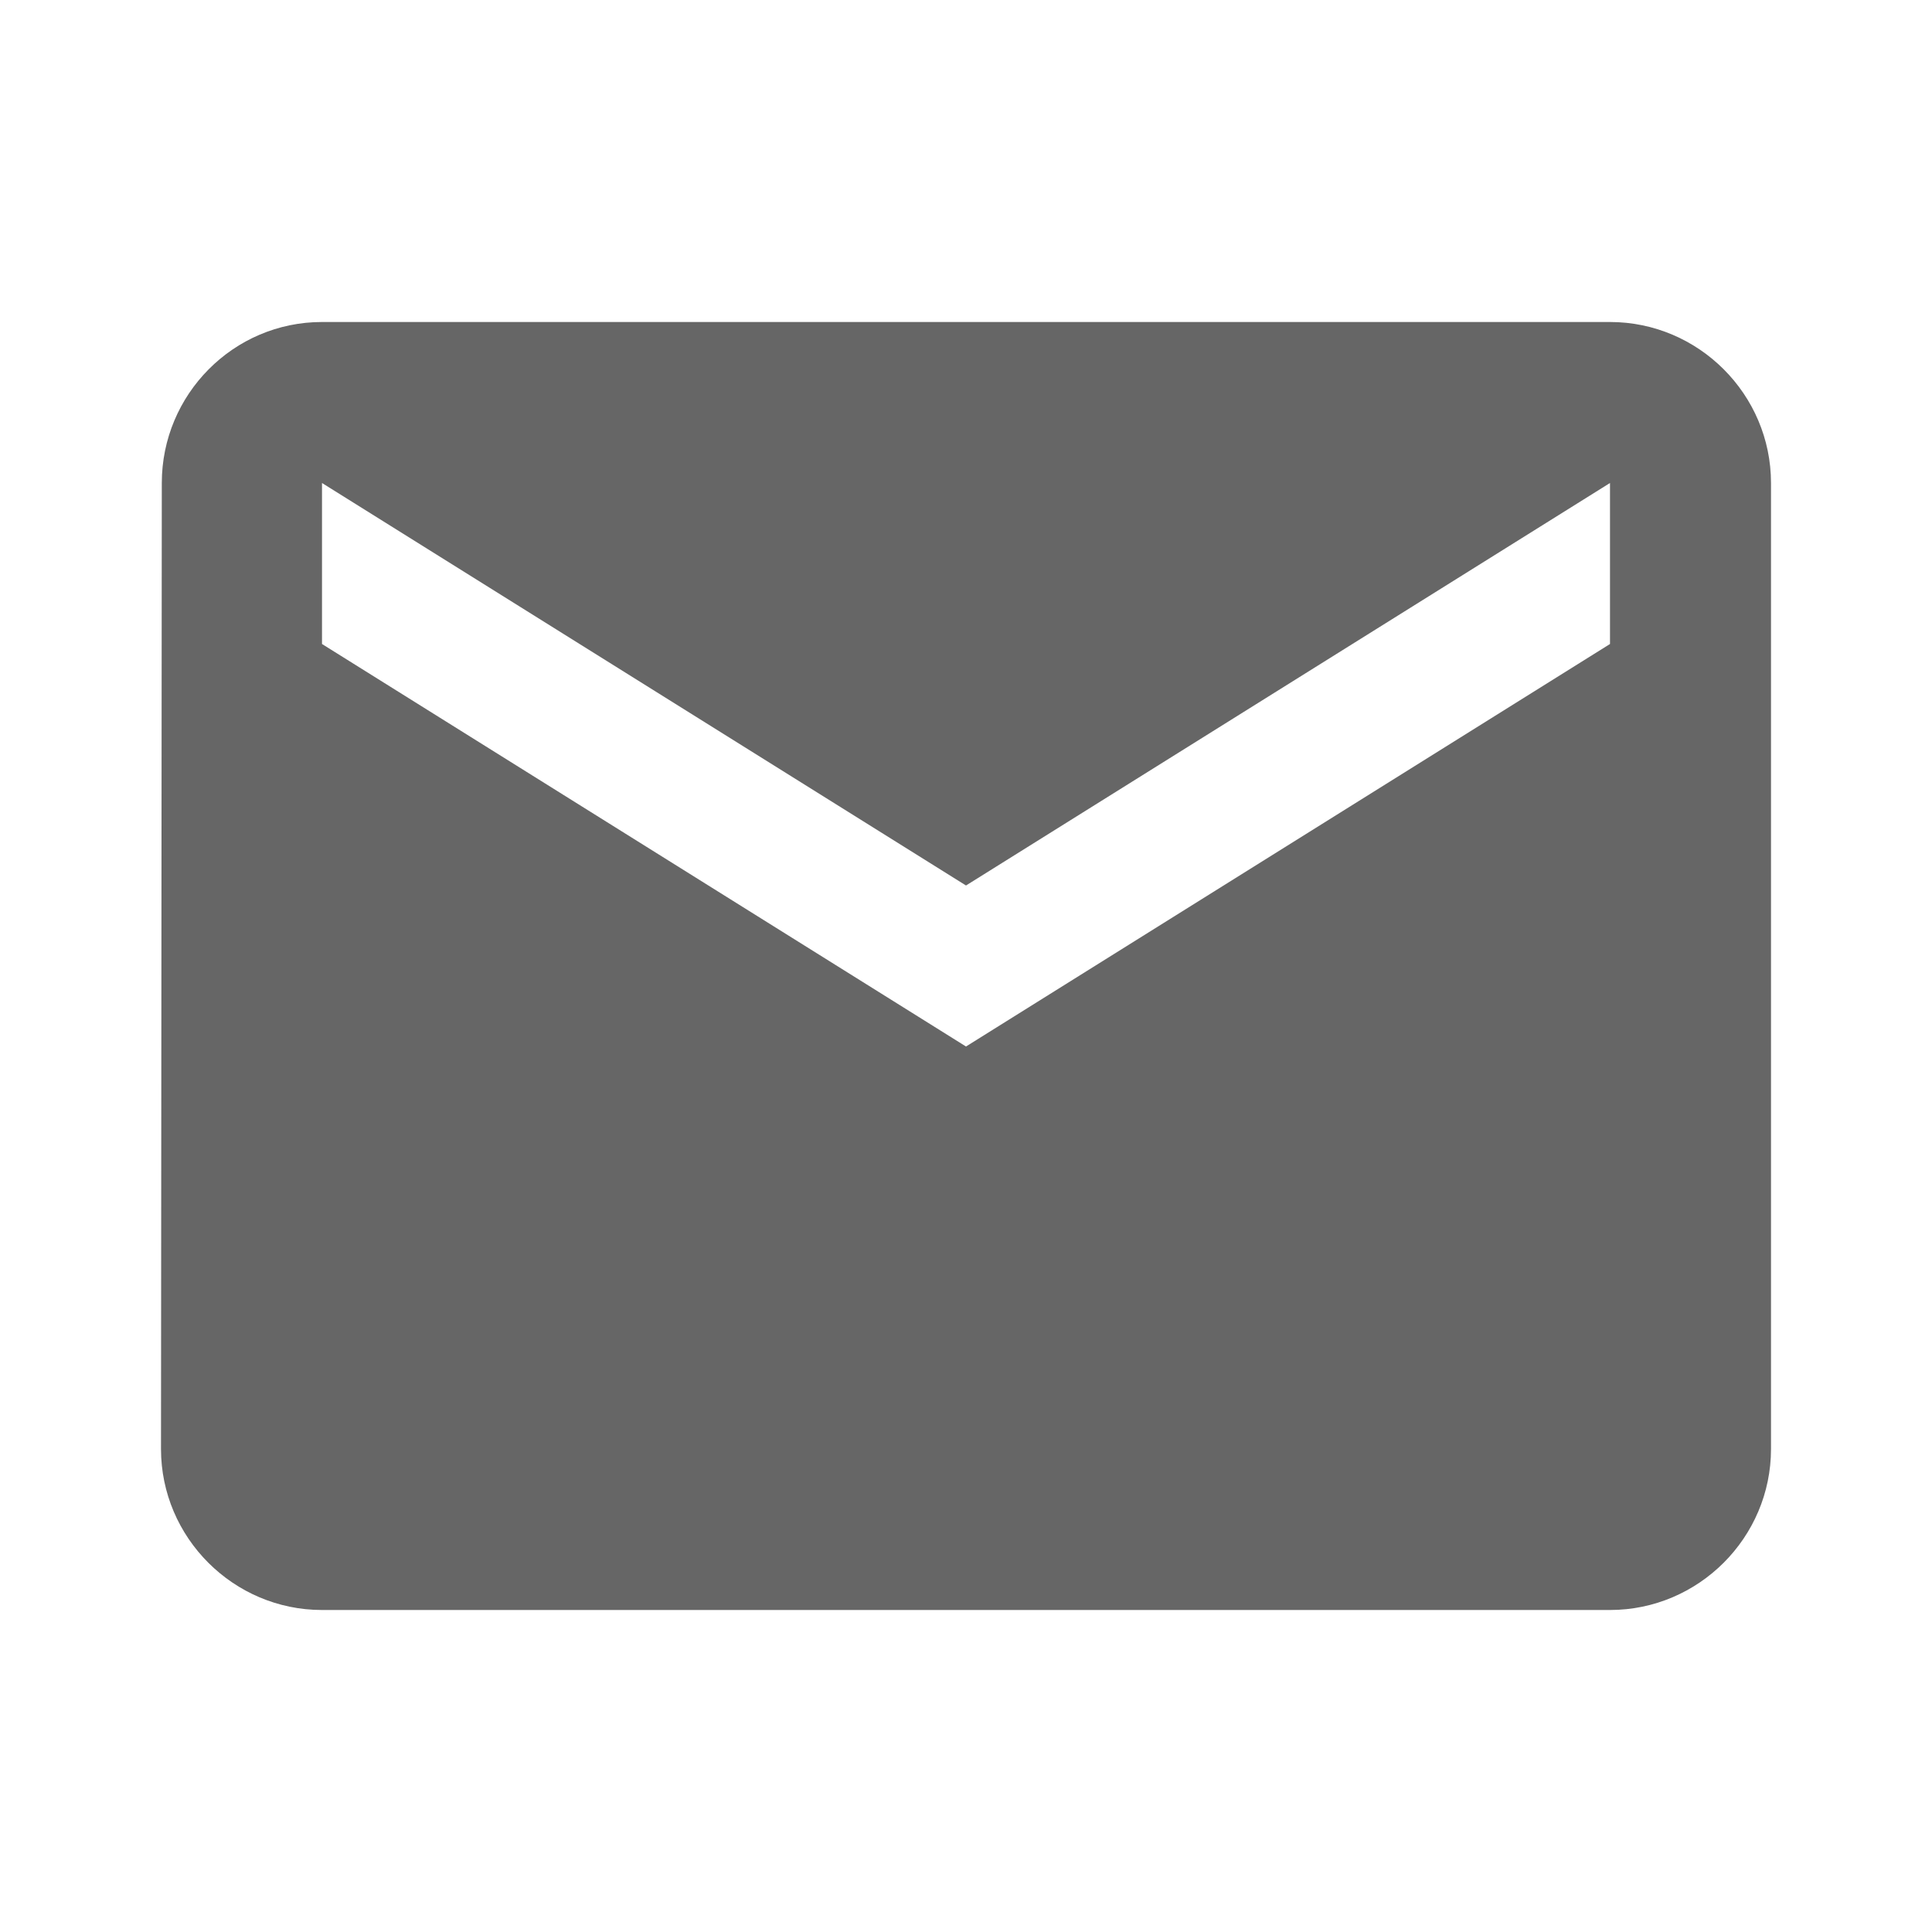
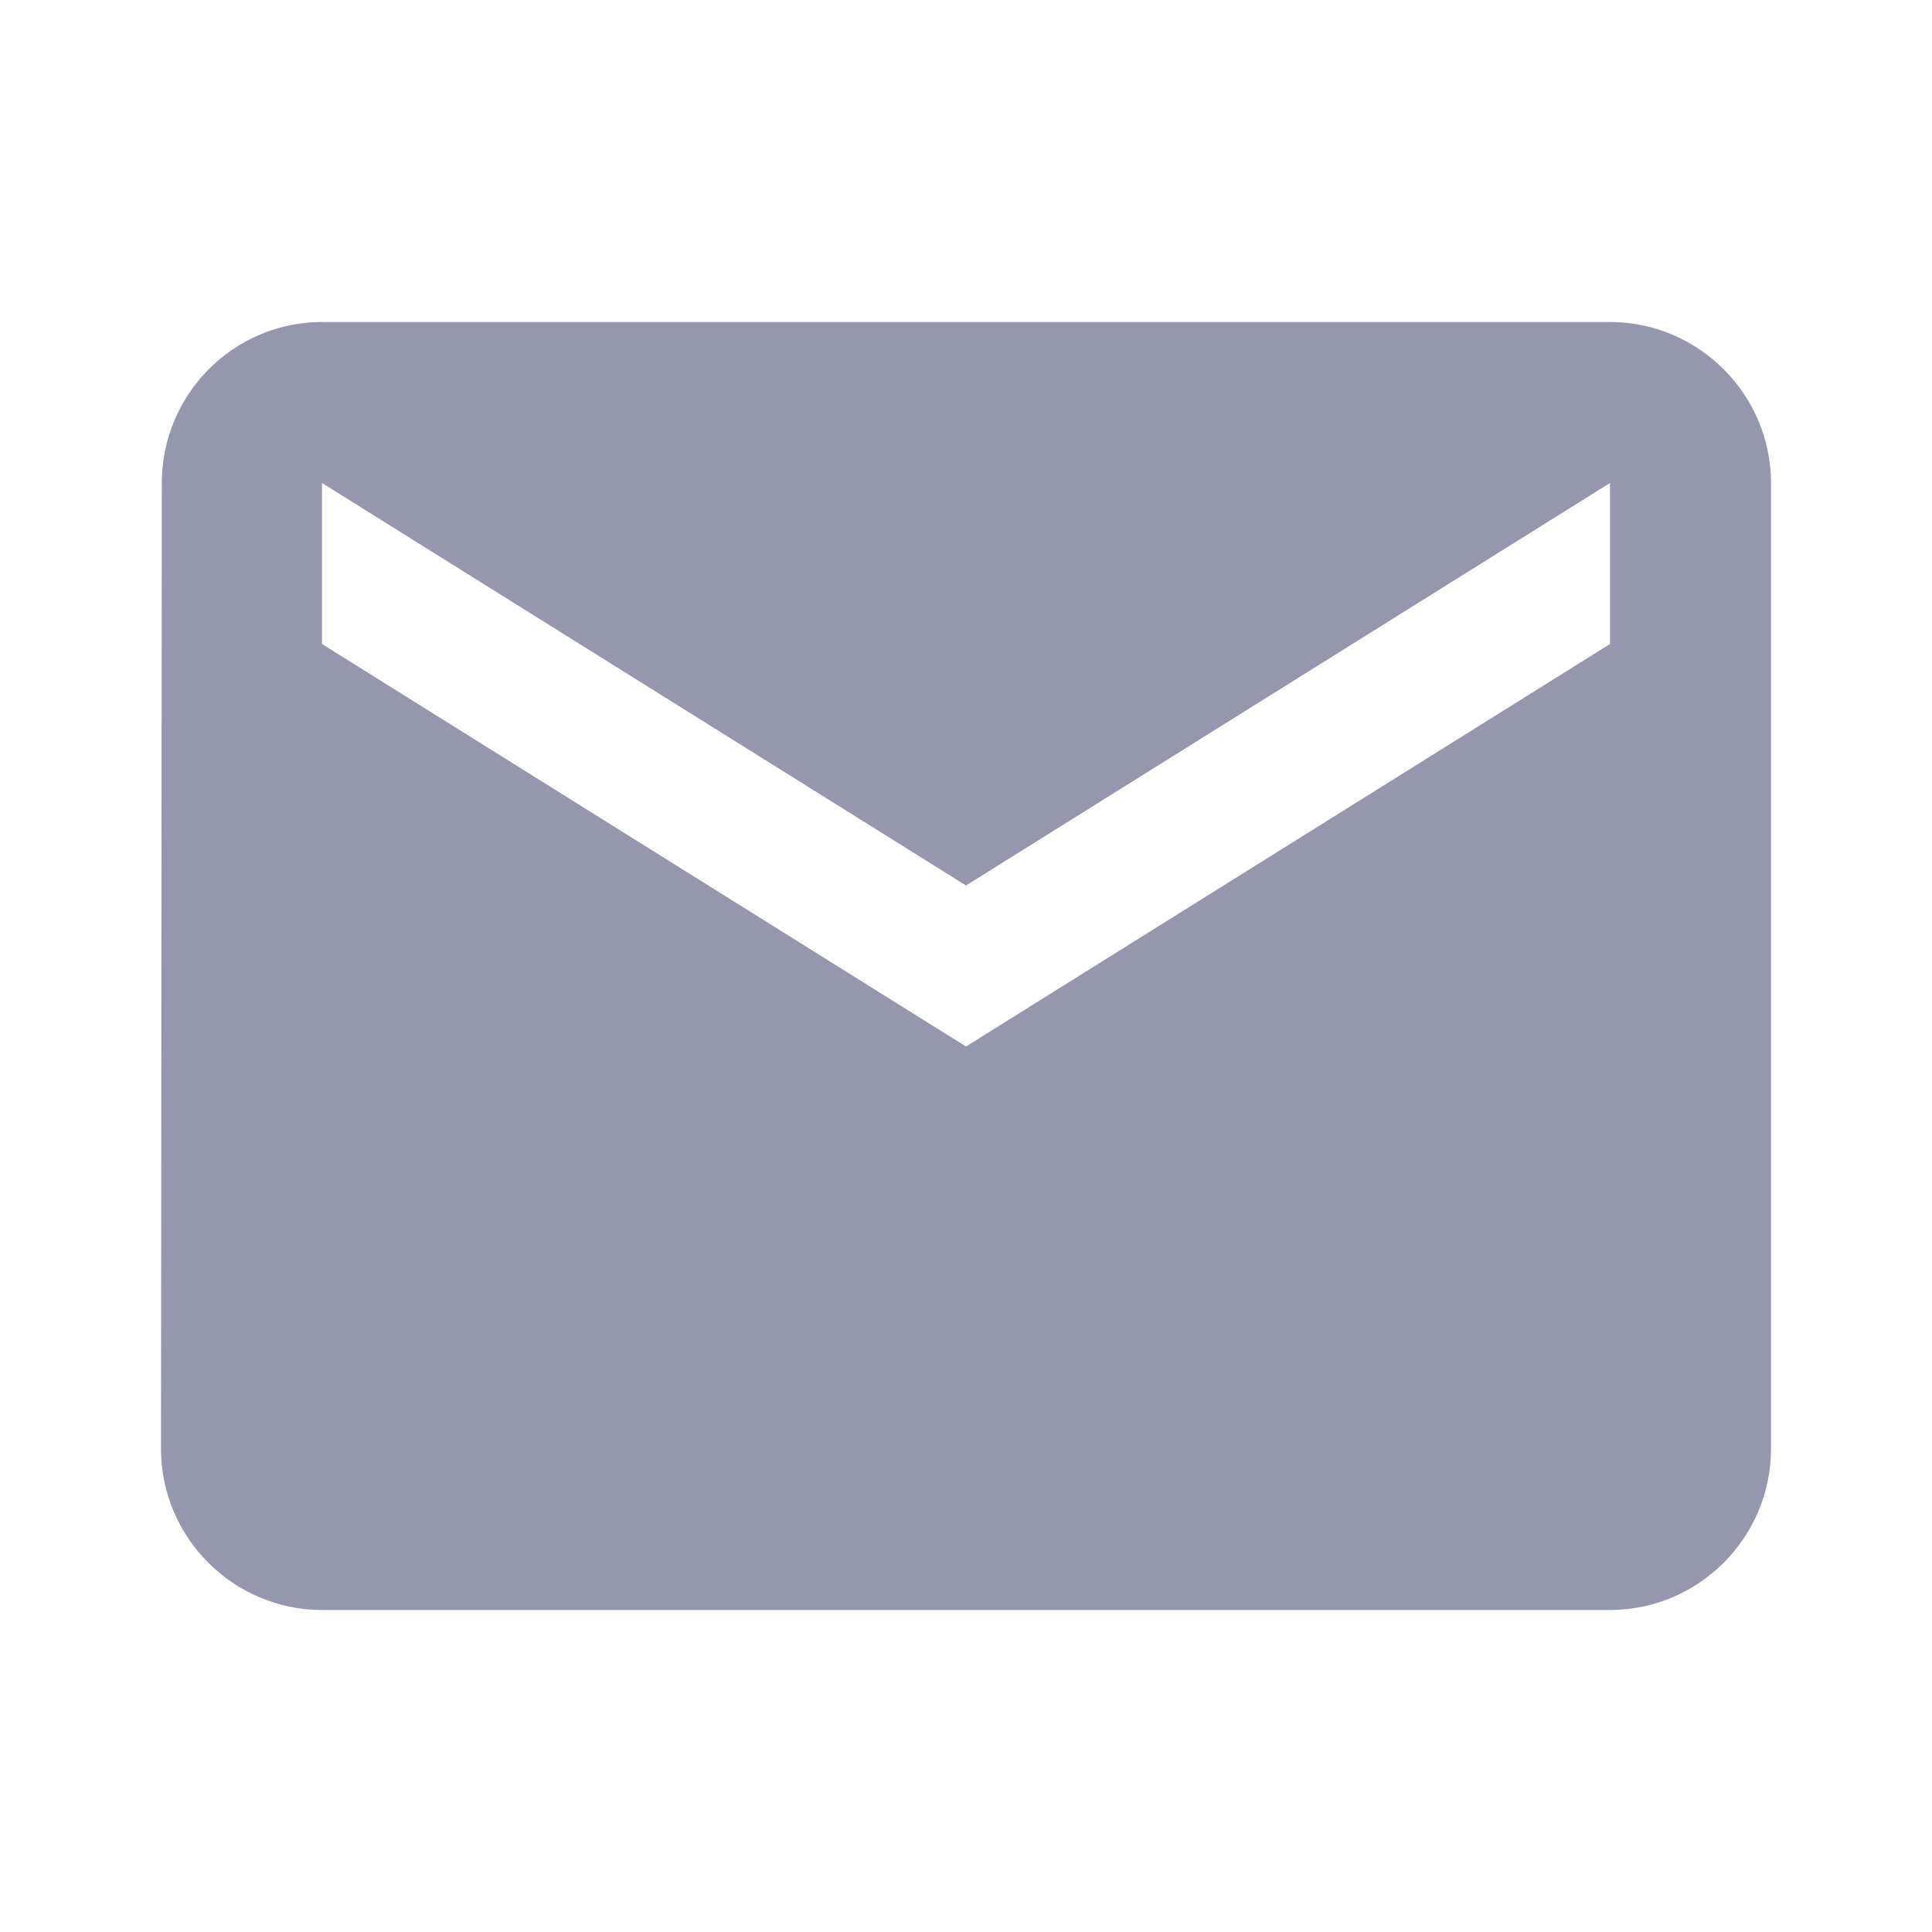
<svg xmlns="http://www.w3.org/2000/svg" height="24" viewBox="0 0 24 24" width="24">
  <path d="M0 0h24v24H0z" fill="none" />
-   <path d="M20 4H4c-1.1 0-1.99.9-1.99 2L2 18c0 1.1.9 2 2 2h16c1.1 0 2-.9 2-2V6c0-1.1-.9-2-2-2zm0 4l-8 5-8-5V6l8 5 8-5v2z" fill="#666666" />
+   <path d="M20 4H4c-1.1 0-1.99.9-1.99 2L2 18c0 1.1.9 2 2 2h16c1.1 0 2-.9 2-2V6c0-1.1-.9-2-2-2zm0 4l-8 5-8-5V6l8 5 8-5v2z" fill="#9597AE" />
</svg>
